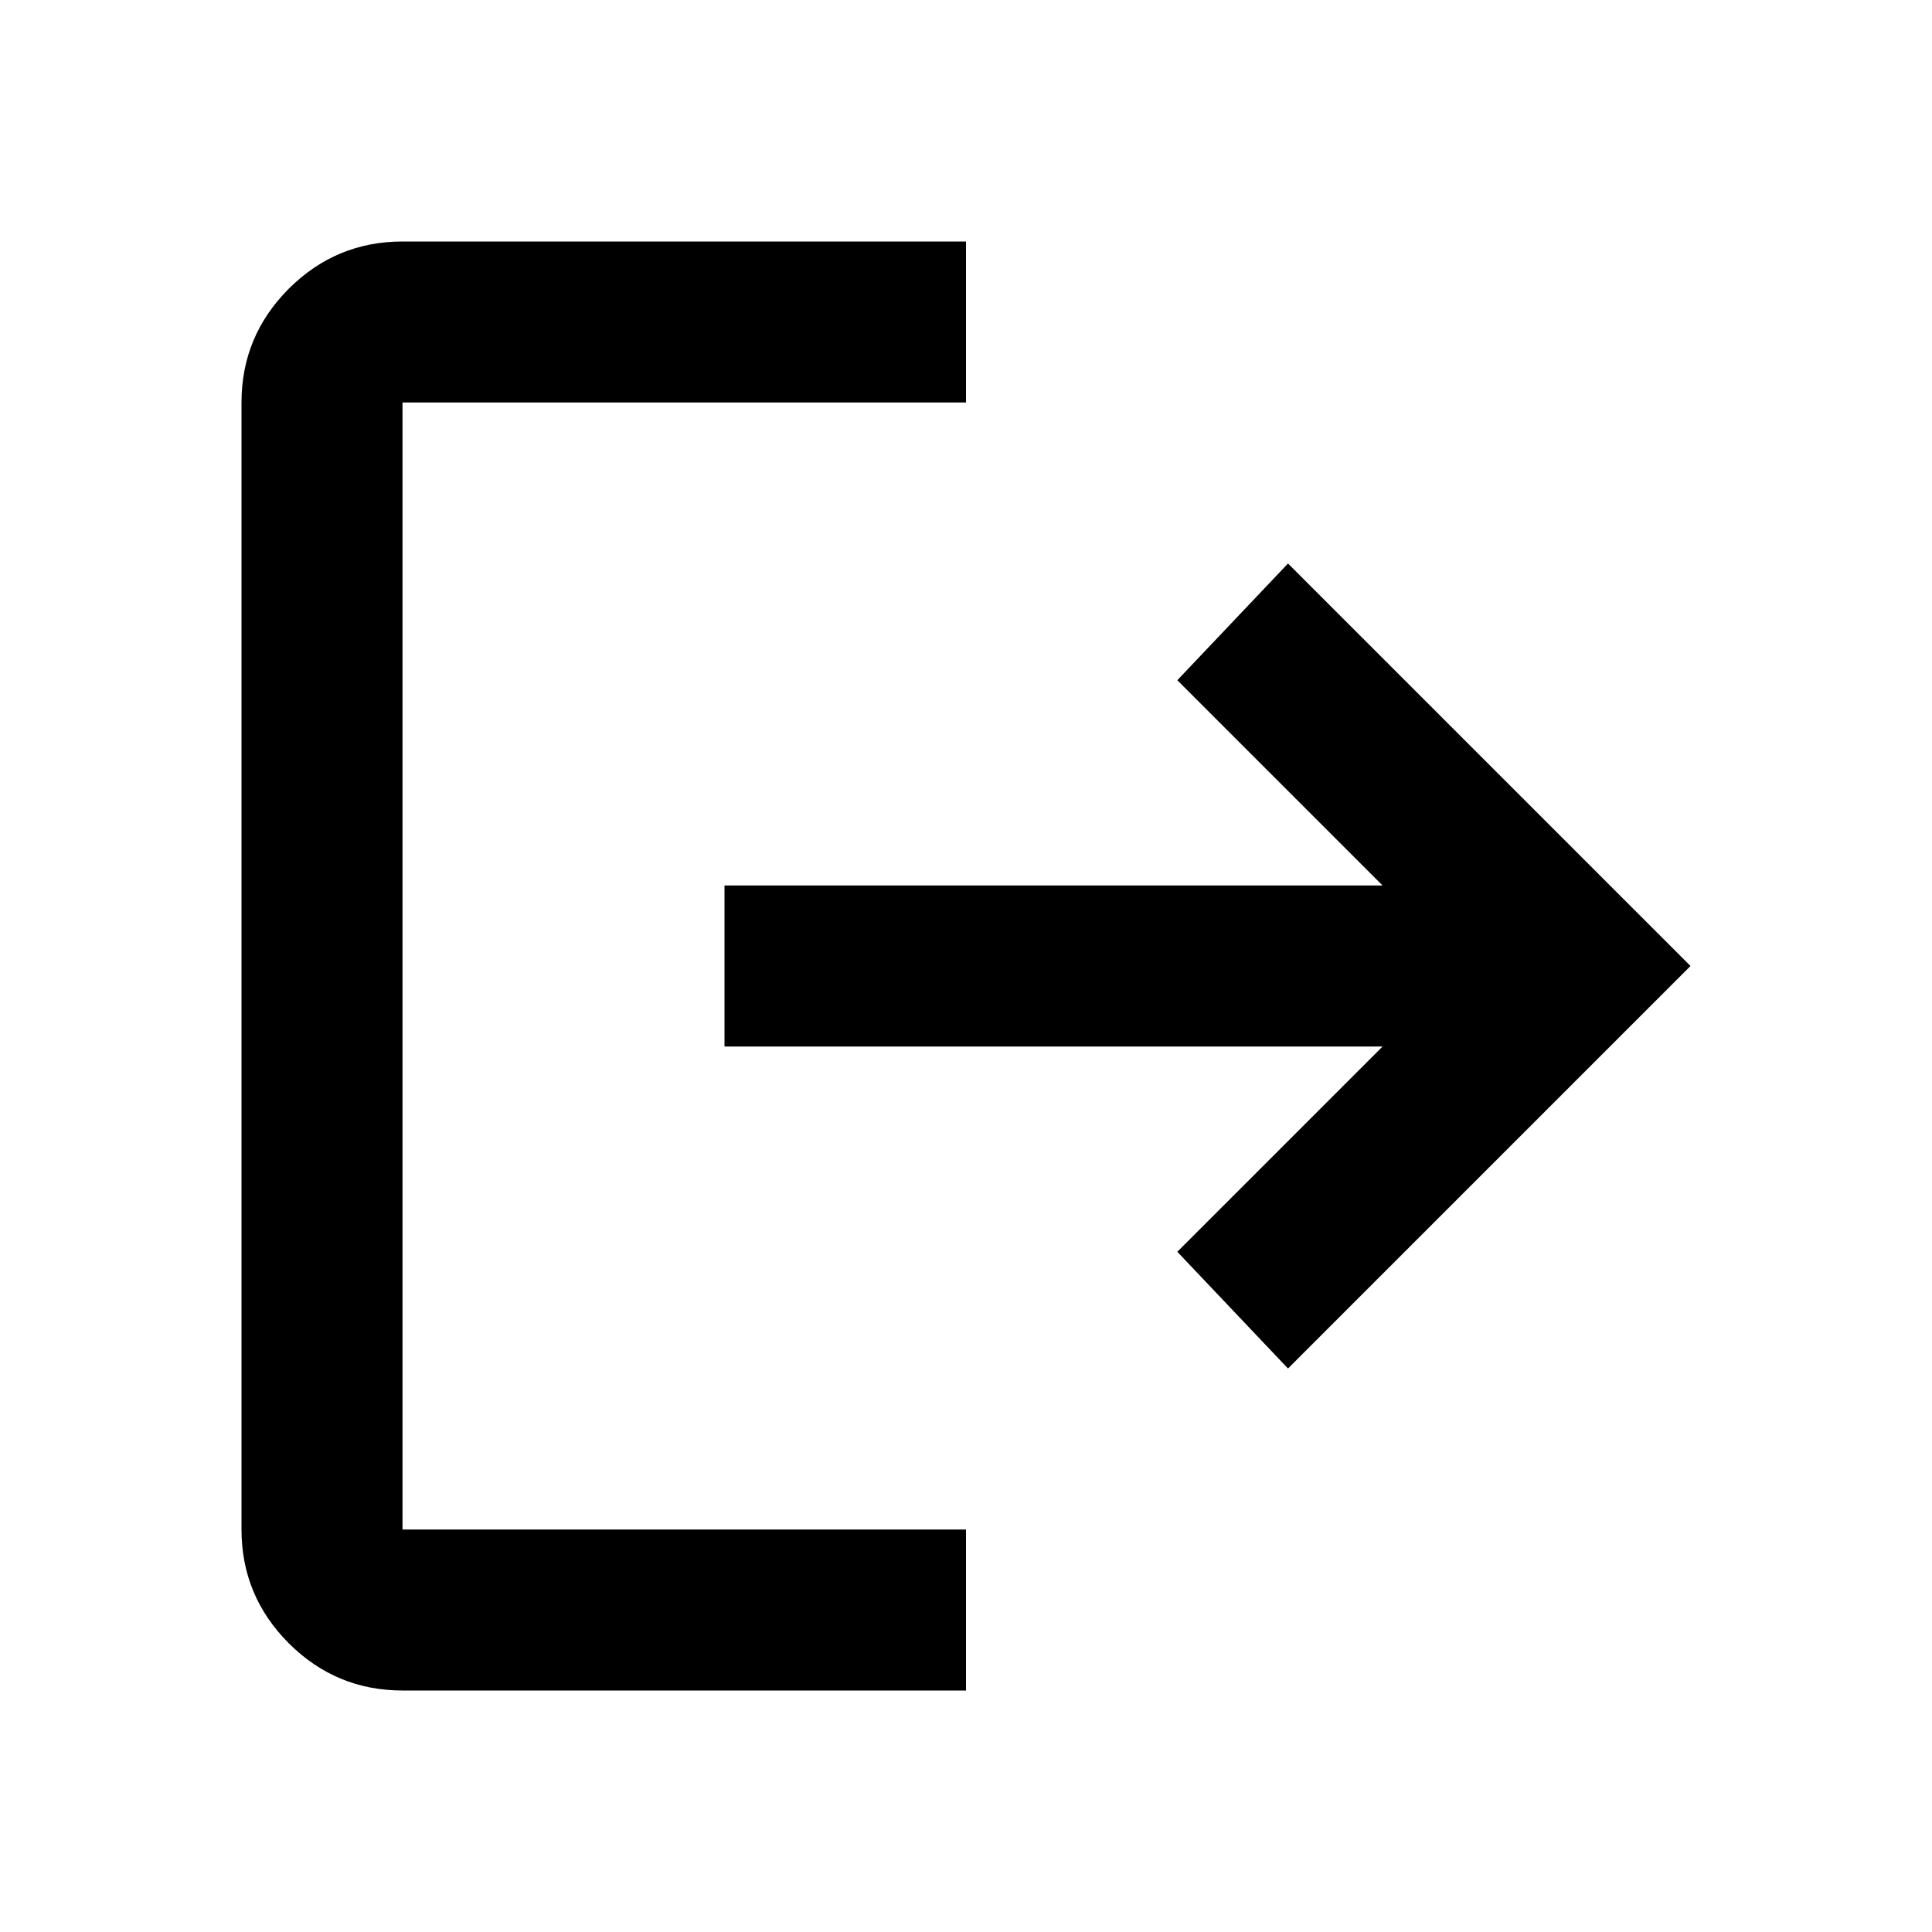
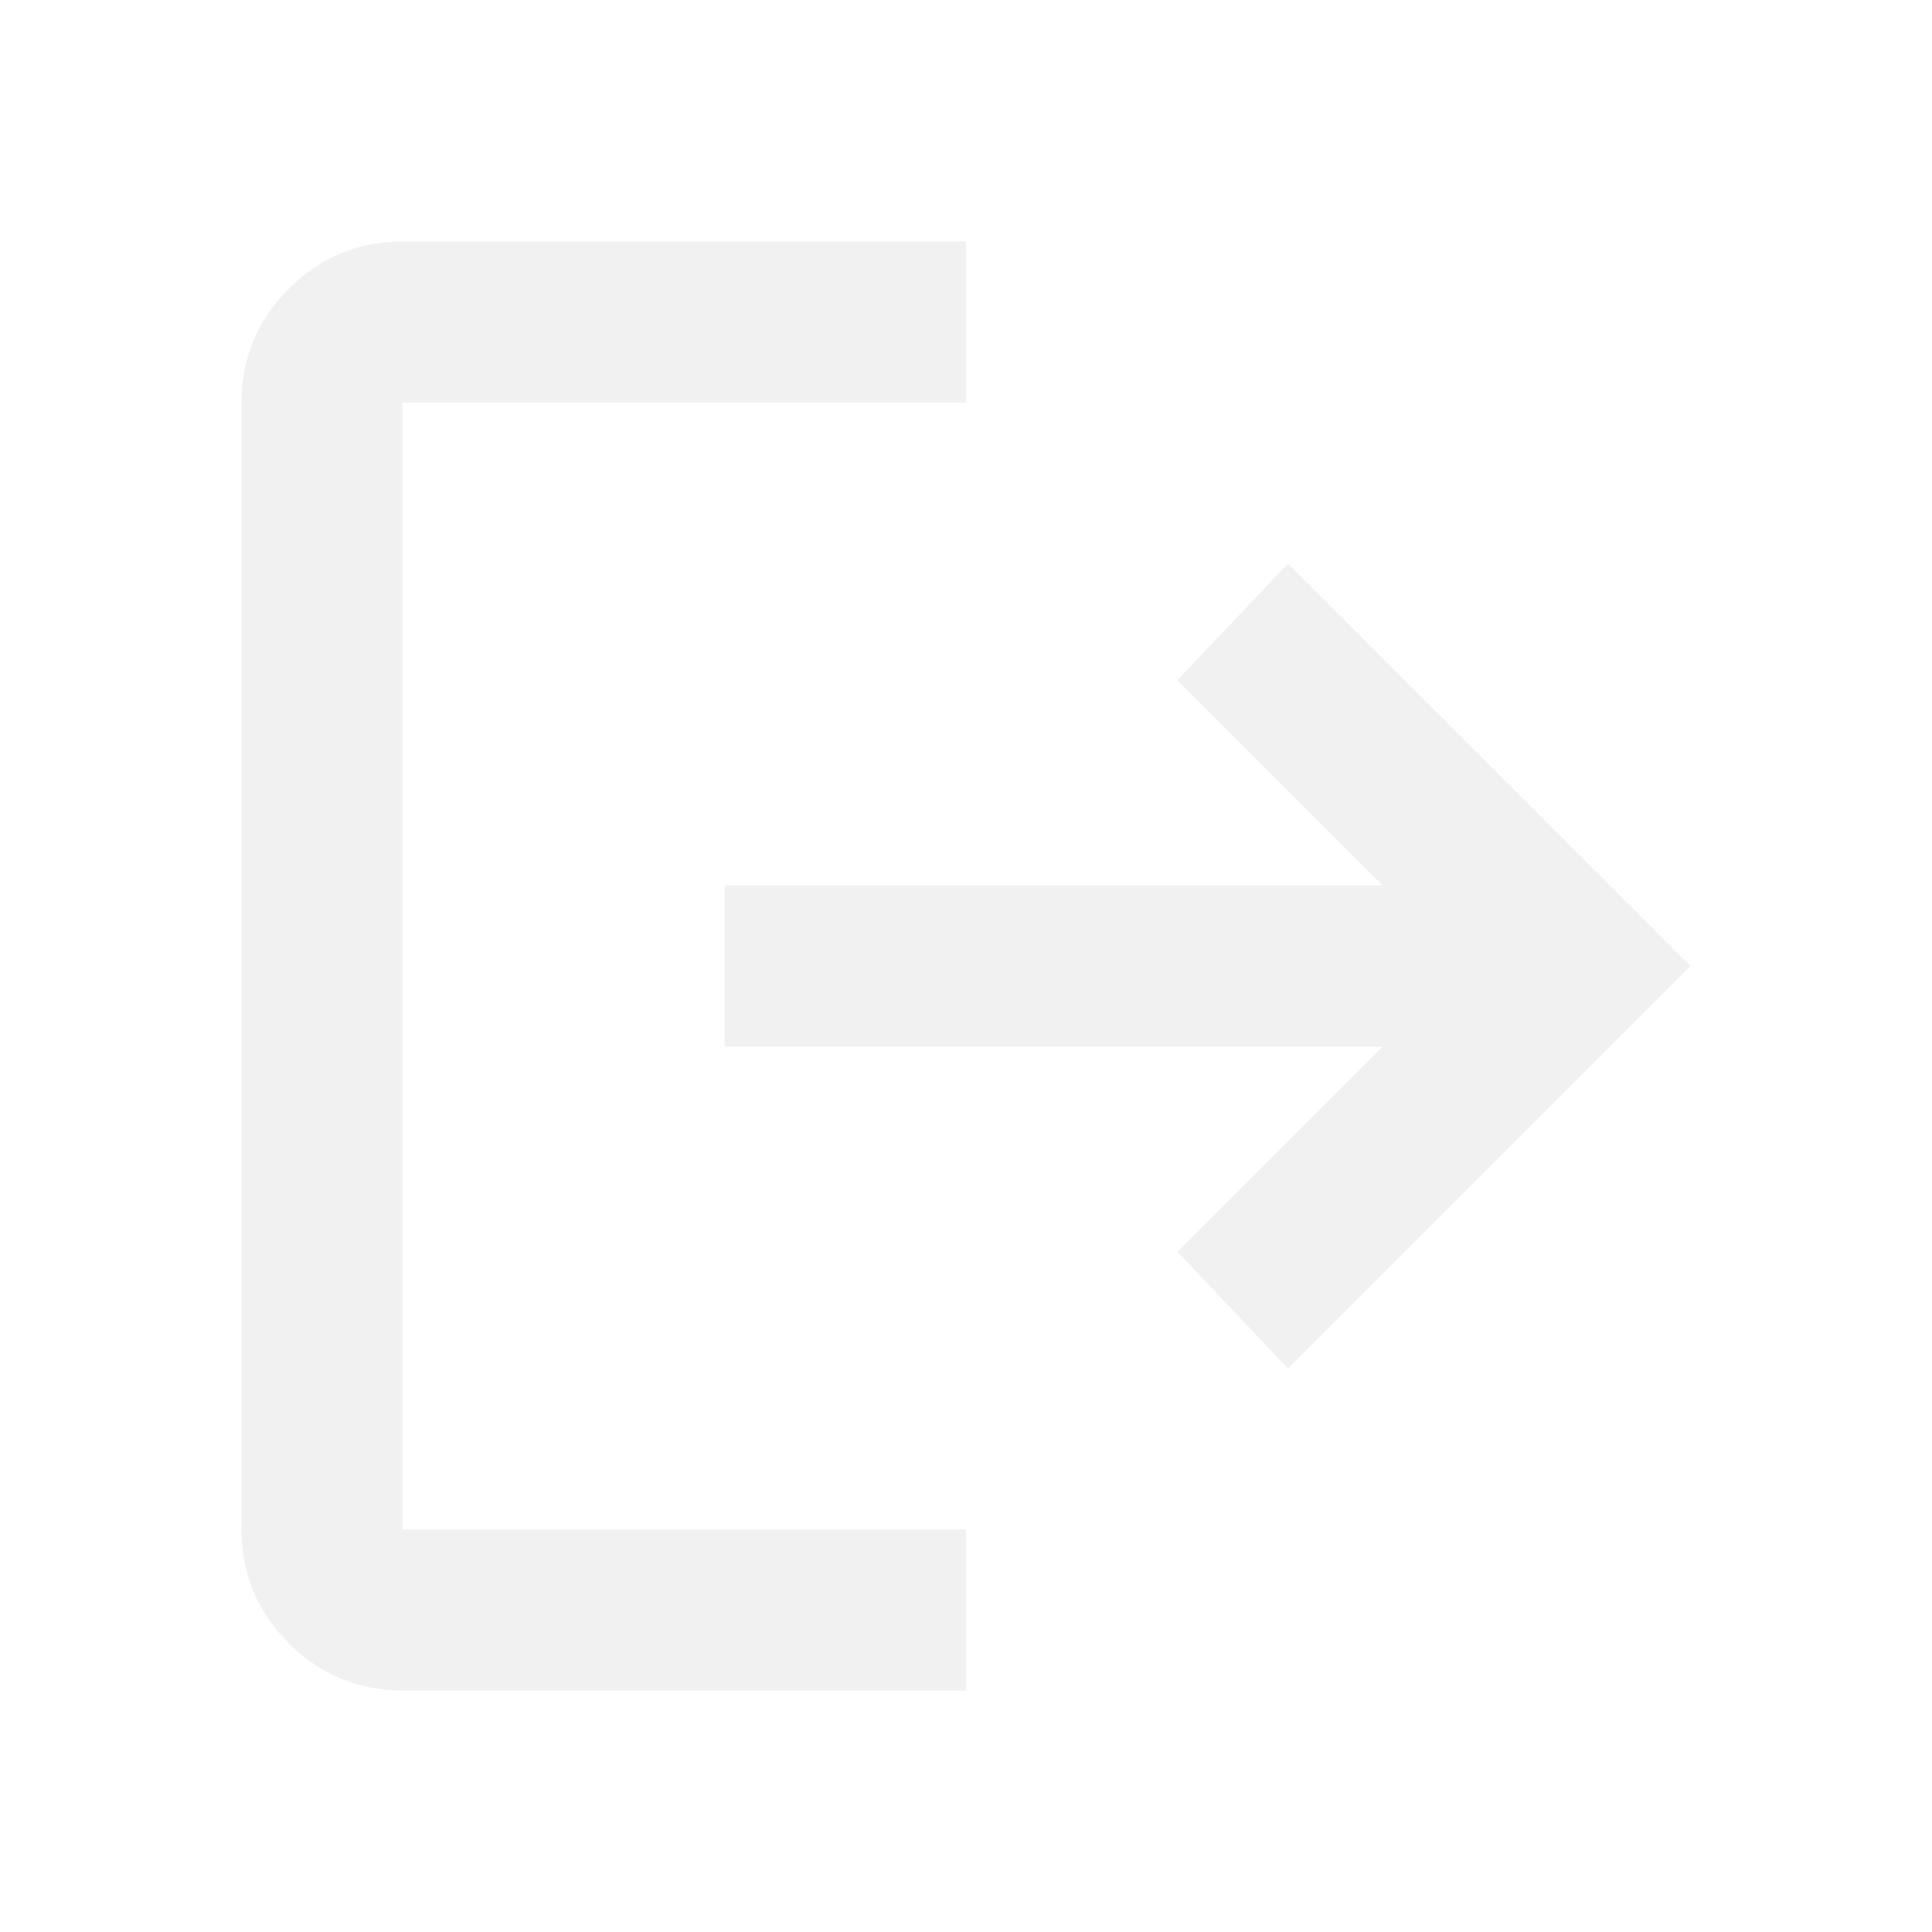
<svg xmlns="http://www.w3.org/2000/svg" width="24" height="24" viewBox="0 0 24 24" fill="none">
-   <path d="M5 21C4.45 21 3.979 20.804 3.587 20.413C3.196 20.021 3 19.55 3 19V5C3 4.45 3.196 3.979 3.587 3.587C3.979 3.196 4.45 3 5 3H12V5H5V19H12V21H5ZM16 17L14.625 15.55L17.175 13H9V11H17.175L14.625 8.45L16 7L21 12L16 17Z" fill="black" />
+   <path d="M5 21C4.45 21 3.979 20.804 3.587 20.413C3.196 20.021 3 19.55 3 19V5C3 4.45 3.196 3.979 3.587 3.587C3.979 3.196 4.45 3 5 3H12V5H5V19H12V21H5ZM16 17L14.625 15.55L17.175 13H9V11H17.175L14.625 8.45L16 7L21 12L16 17Z" fill="#F1F1F1" />
</svg>
